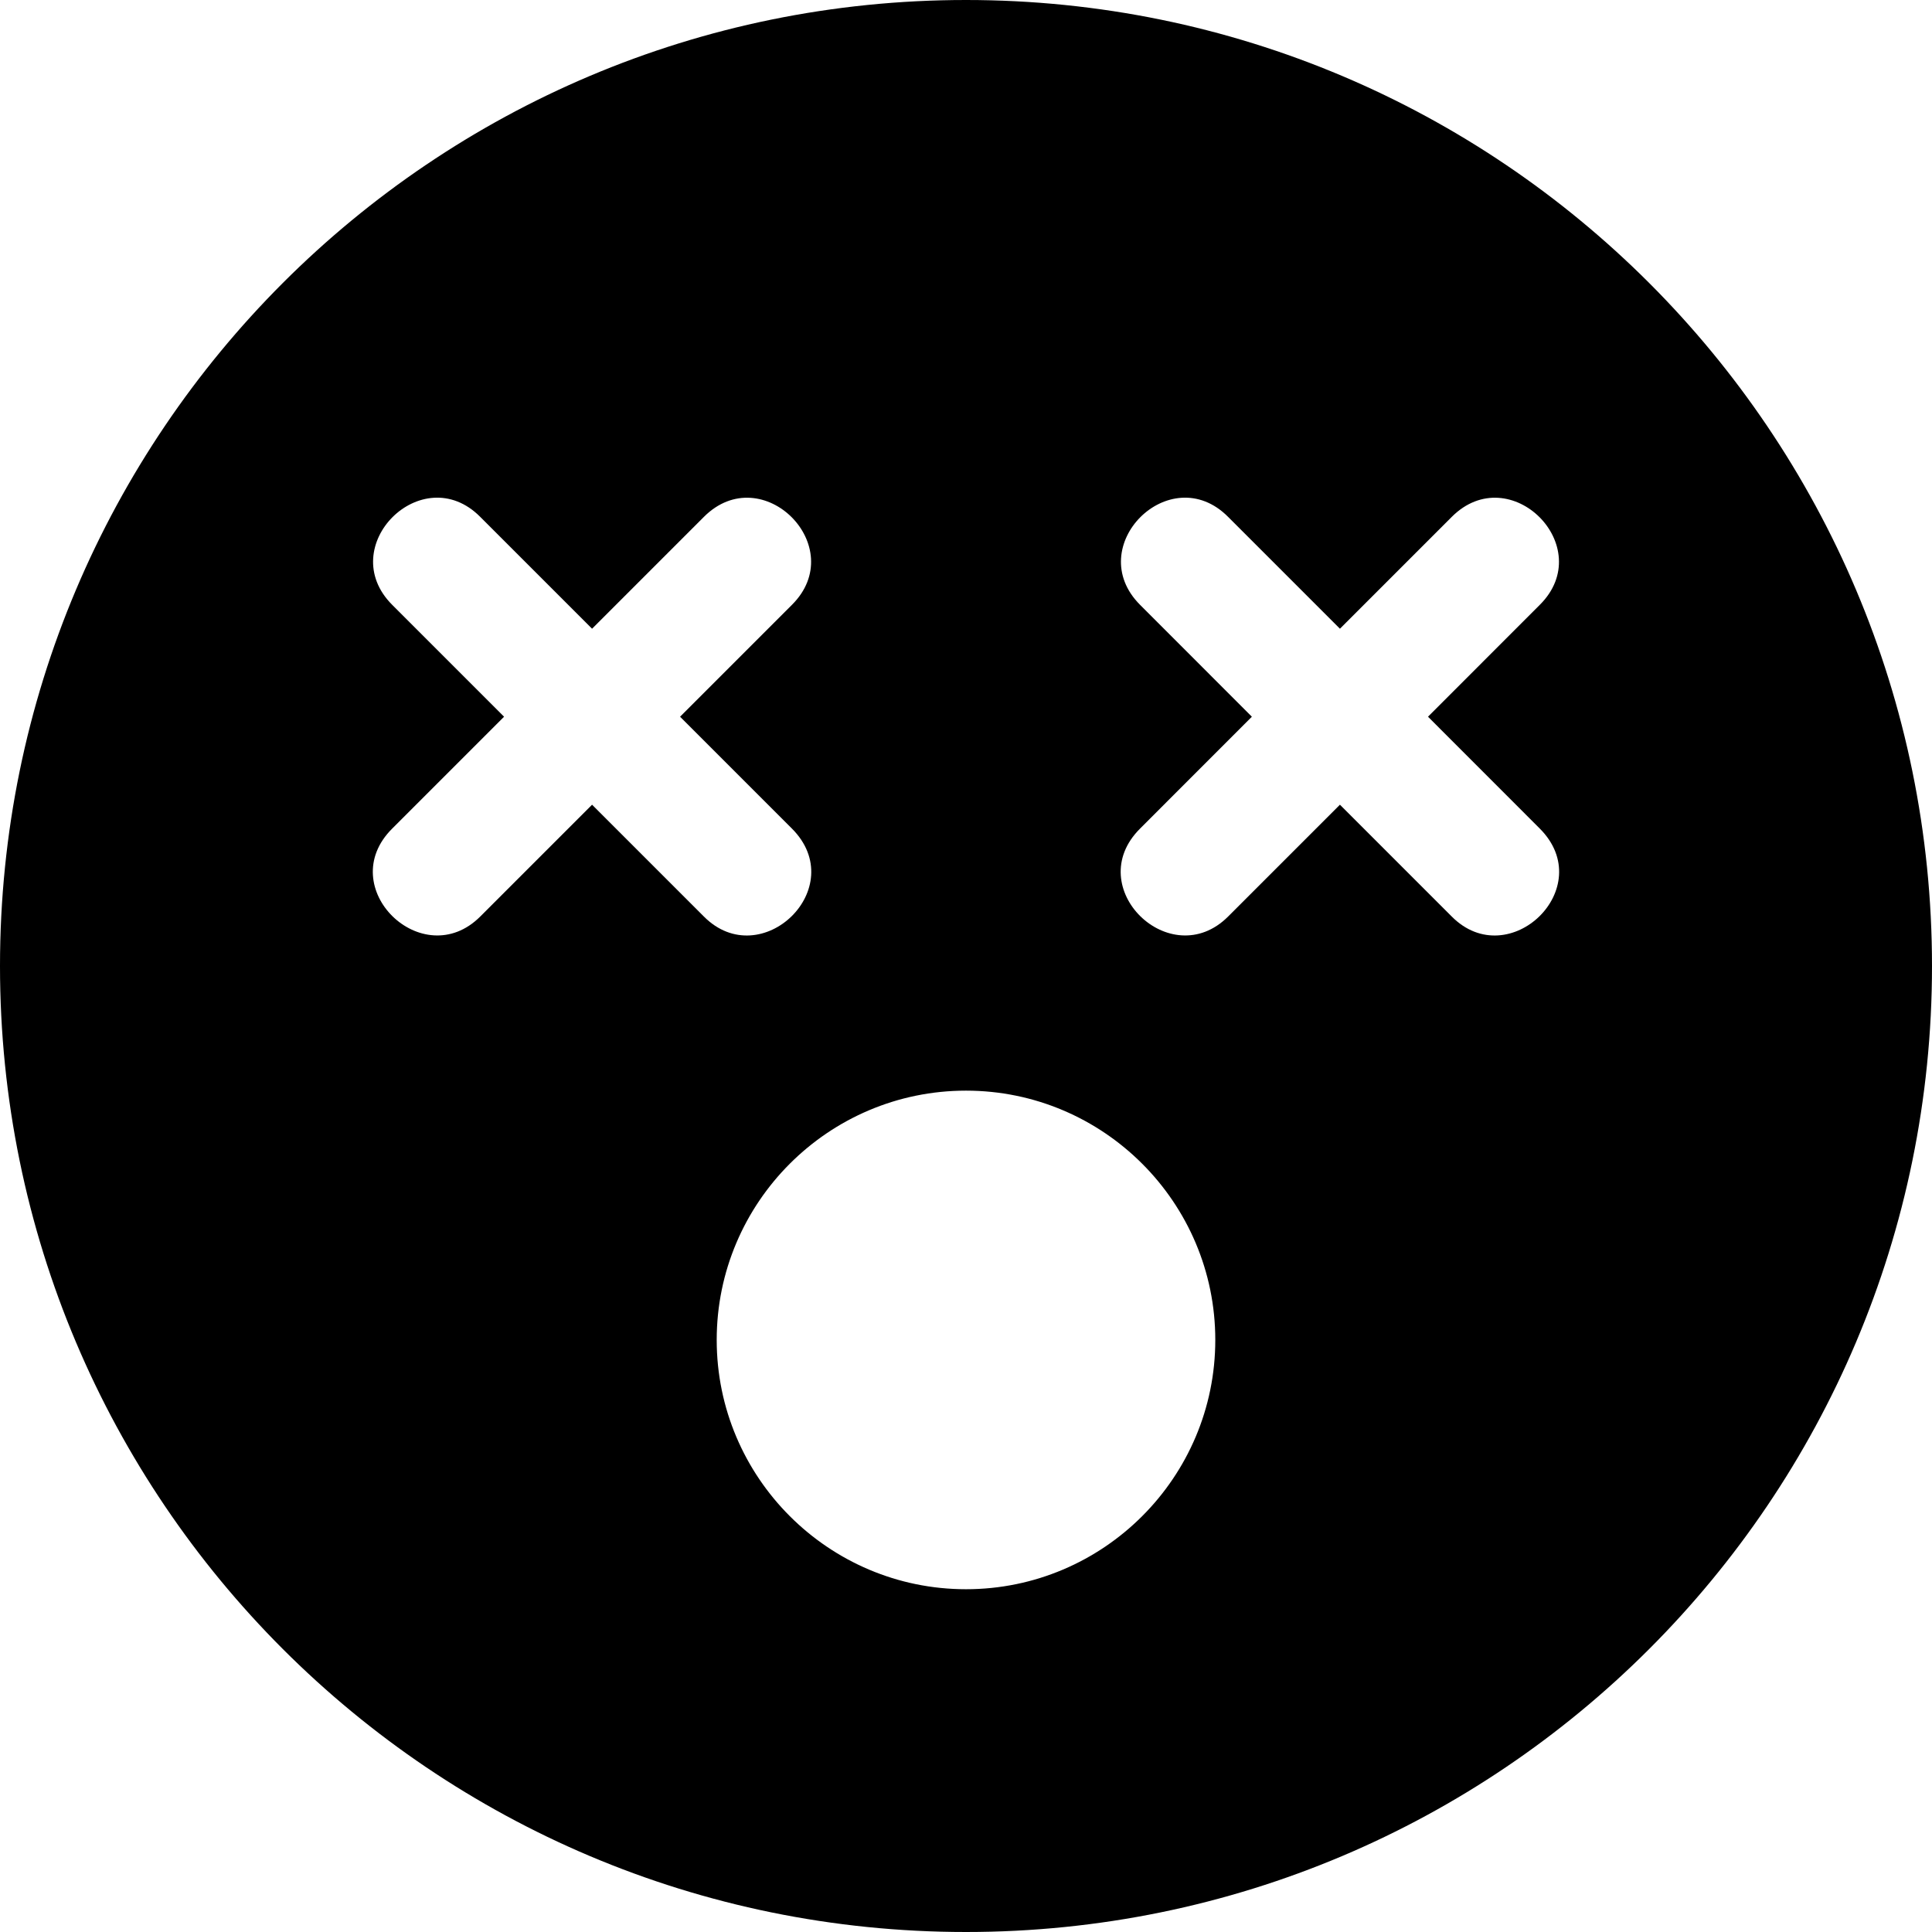
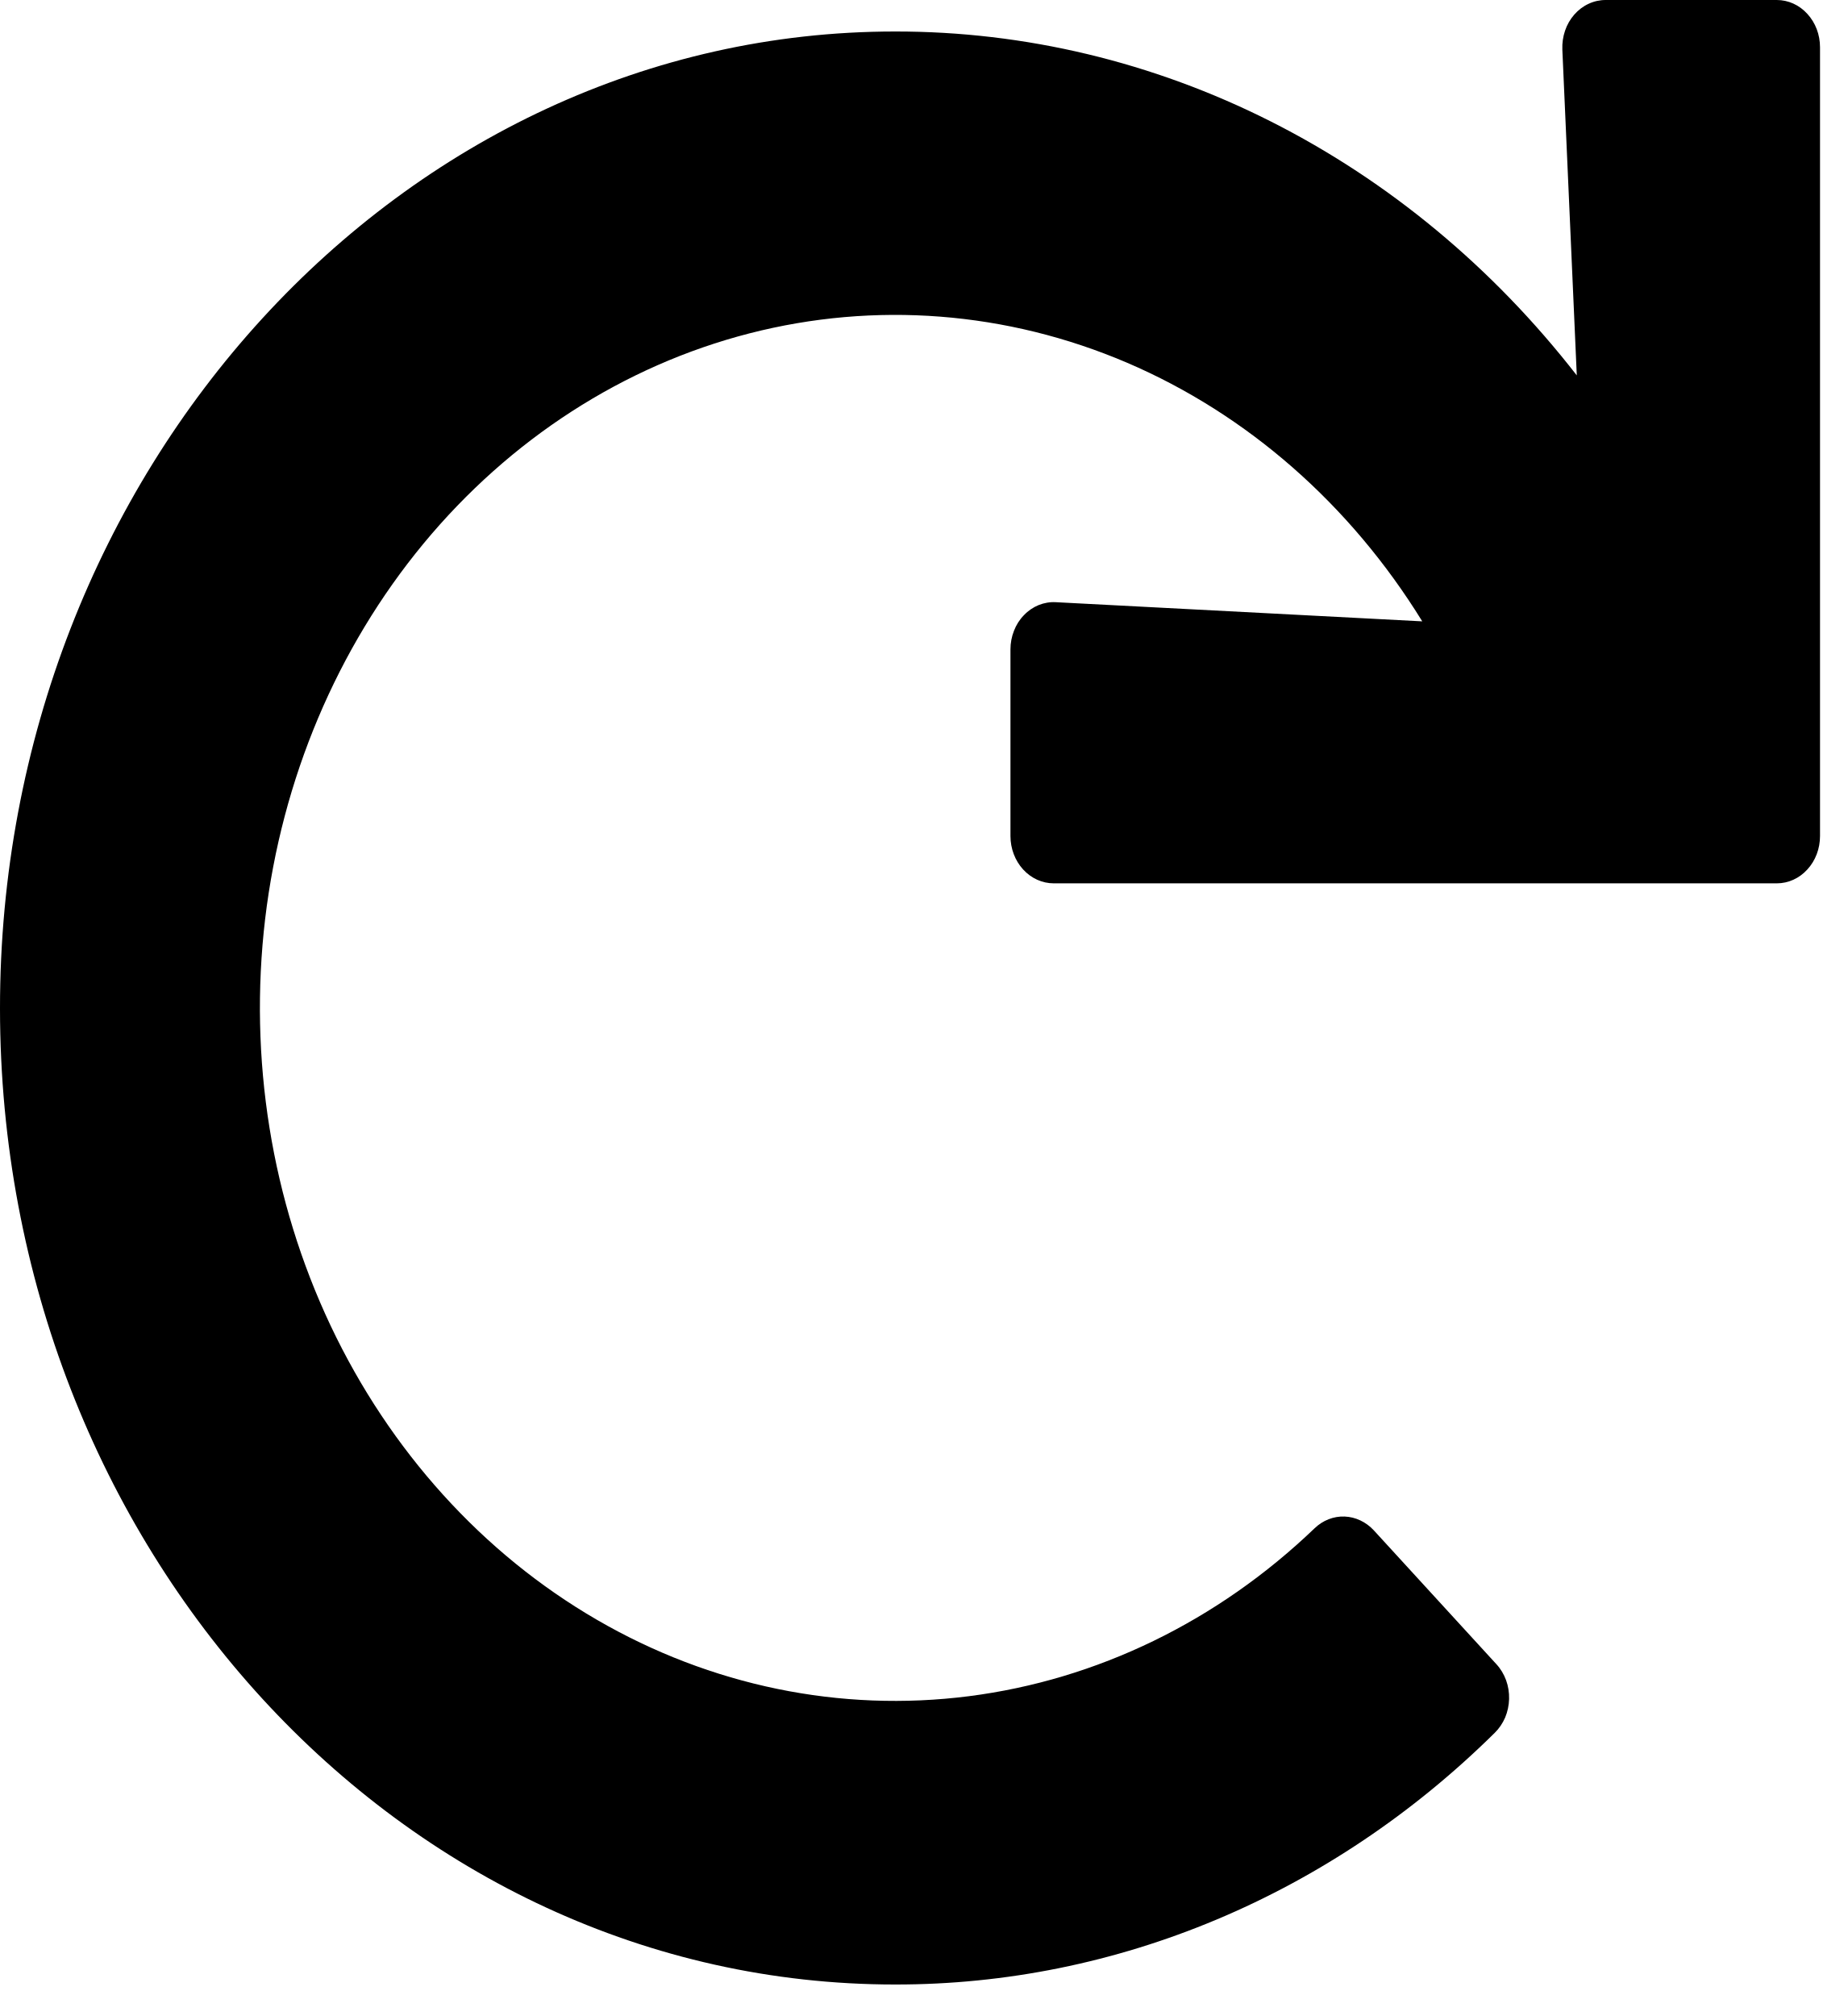
- <svg xmlns="http://www.w3.org/2000/svg" width="31" height="31" viewBox="0 0 31 31" fill="none">
-   <path d="M15.5 0C6.938 0 0 6.938 0 15.5C0 24.062 6.938 31 15.5 31C24.062 31 31 24.062 31 15.5C31 6.938 24.062 0 15.5 0ZM9.5 12.912L7.706 14.706C6.781 15.631 5.344 14.238 6.294 13.294L8.088 11.5L6.294 9.706C5.356 8.769 6.775 7.356 7.706 8.294L9.5 10.088L11.294 8.294C12.231 7.356 13.644 8.775 12.706 9.706L10.912 11.5L12.706 13.294C13.656 14.244 12.213 15.631 11.294 14.706L9.5 12.912ZM15.5 25.5C13.294 25.5 11.5 23.706 11.5 21.5C11.5 19.294 13.294 17.5 15.5 17.5C17.706 17.5 19.5 19.294 19.5 21.5C19.5 23.706 17.706 25.5 15.5 25.5ZM24.706 13.294C25.656 14.244 24.212 15.631 23.294 14.706L21.5 12.912L19.706 14.706C18.781 15.631 17.344 14.238 18.294 13.294L20.087 11.5L18.294 9.706C17.356 8.769 18.775 7.356 19.706 8.294L21.5 10.088L23.294 8.294C24.231 7.356 25.644 8.775 24.706 9.706L22.913 11.5L24.706 13.294Z" fill="black" />
+ <svg xmlns="http://www.w3.org/2000/svg" width="22" height="24" viewBox="0 0 22 24" fill="none">
+   <path d="M21.155 3.58398e-07H19.118C19.048 -8.56237e-05 18.979 0.015 18.915 0.045C18.85 0.075 18.792 0.119 18.744 0.174C18.696 0.229 18.658 0.294 18.634 0.366C18.61 0.437 18.599 0.513 18.602 0.589L18.774 4.469C17.775 3.184 16.531 2.152 15.129 1.445C13.727 0.738 12.201 0.373 10.656 0.375C4.784 0.375 -0.004 5.603 2.88957e-06 12.009C0.004 18.425 4.774 23.625 10.656 23.625C13.295 23.629 15.841 22.561 17.797 20.629C17.849 20.578 17.891 20.516 17.921 20.447C17.95 20.377 17.966 20.302 17.968 20.226C17.97 20.149 17.958 20.073 17.932 20.002C17.906 19.931 17.867 19.866 17.817 19.812L16.357 18.218C16.264 18.118 16.14 18.059 16.009 18.054C15.879 18.049 15.751 18.099 15.653 18.193C14.498 19.301 13.062 19.998 11.535 20.193C10.007 20.388 8.462 20.07 7.105 19.282C5.747 18.494 4.643 17.273 3.937 15.783C3.232 14.292 2.96 12.603 3.157 10.939C3.355 9.276 4.012 7.718 5.042 6.472C6.072 5.227 7.426 4.354 8.922 3.969C10.419 3.584 11.987 3.706 13.419 4.318C14.85 4.931 16.076 6.005 16.934 7.397L12.571 7.169C12.502 7.165 12.432 7.177 12.367 7.203C12.301 7.23 12.241 7.271 12.191 7.324C12.14 7.376 12.1 7.439 12.073 7.509C12.045 7.58 12.031 7.655 12.031 7.731V9.953C12.031 10.103 12.086 10.246 12.182 10.351C12.279 10.457 12.41 10.516 12.547 10.516H21.155C21.292 10.516 21.423 10.457 21.519 10.351C21.616 10.246 21.67 10.103 21.67 9.953V0.562C21.67 0.413 21.616 0.27 21.519 0.165C21.423 0.059 21.292 3.58398e-07 21.155 3.58398e-07V3.58398e-07Z" fill="black" />
</svg>
